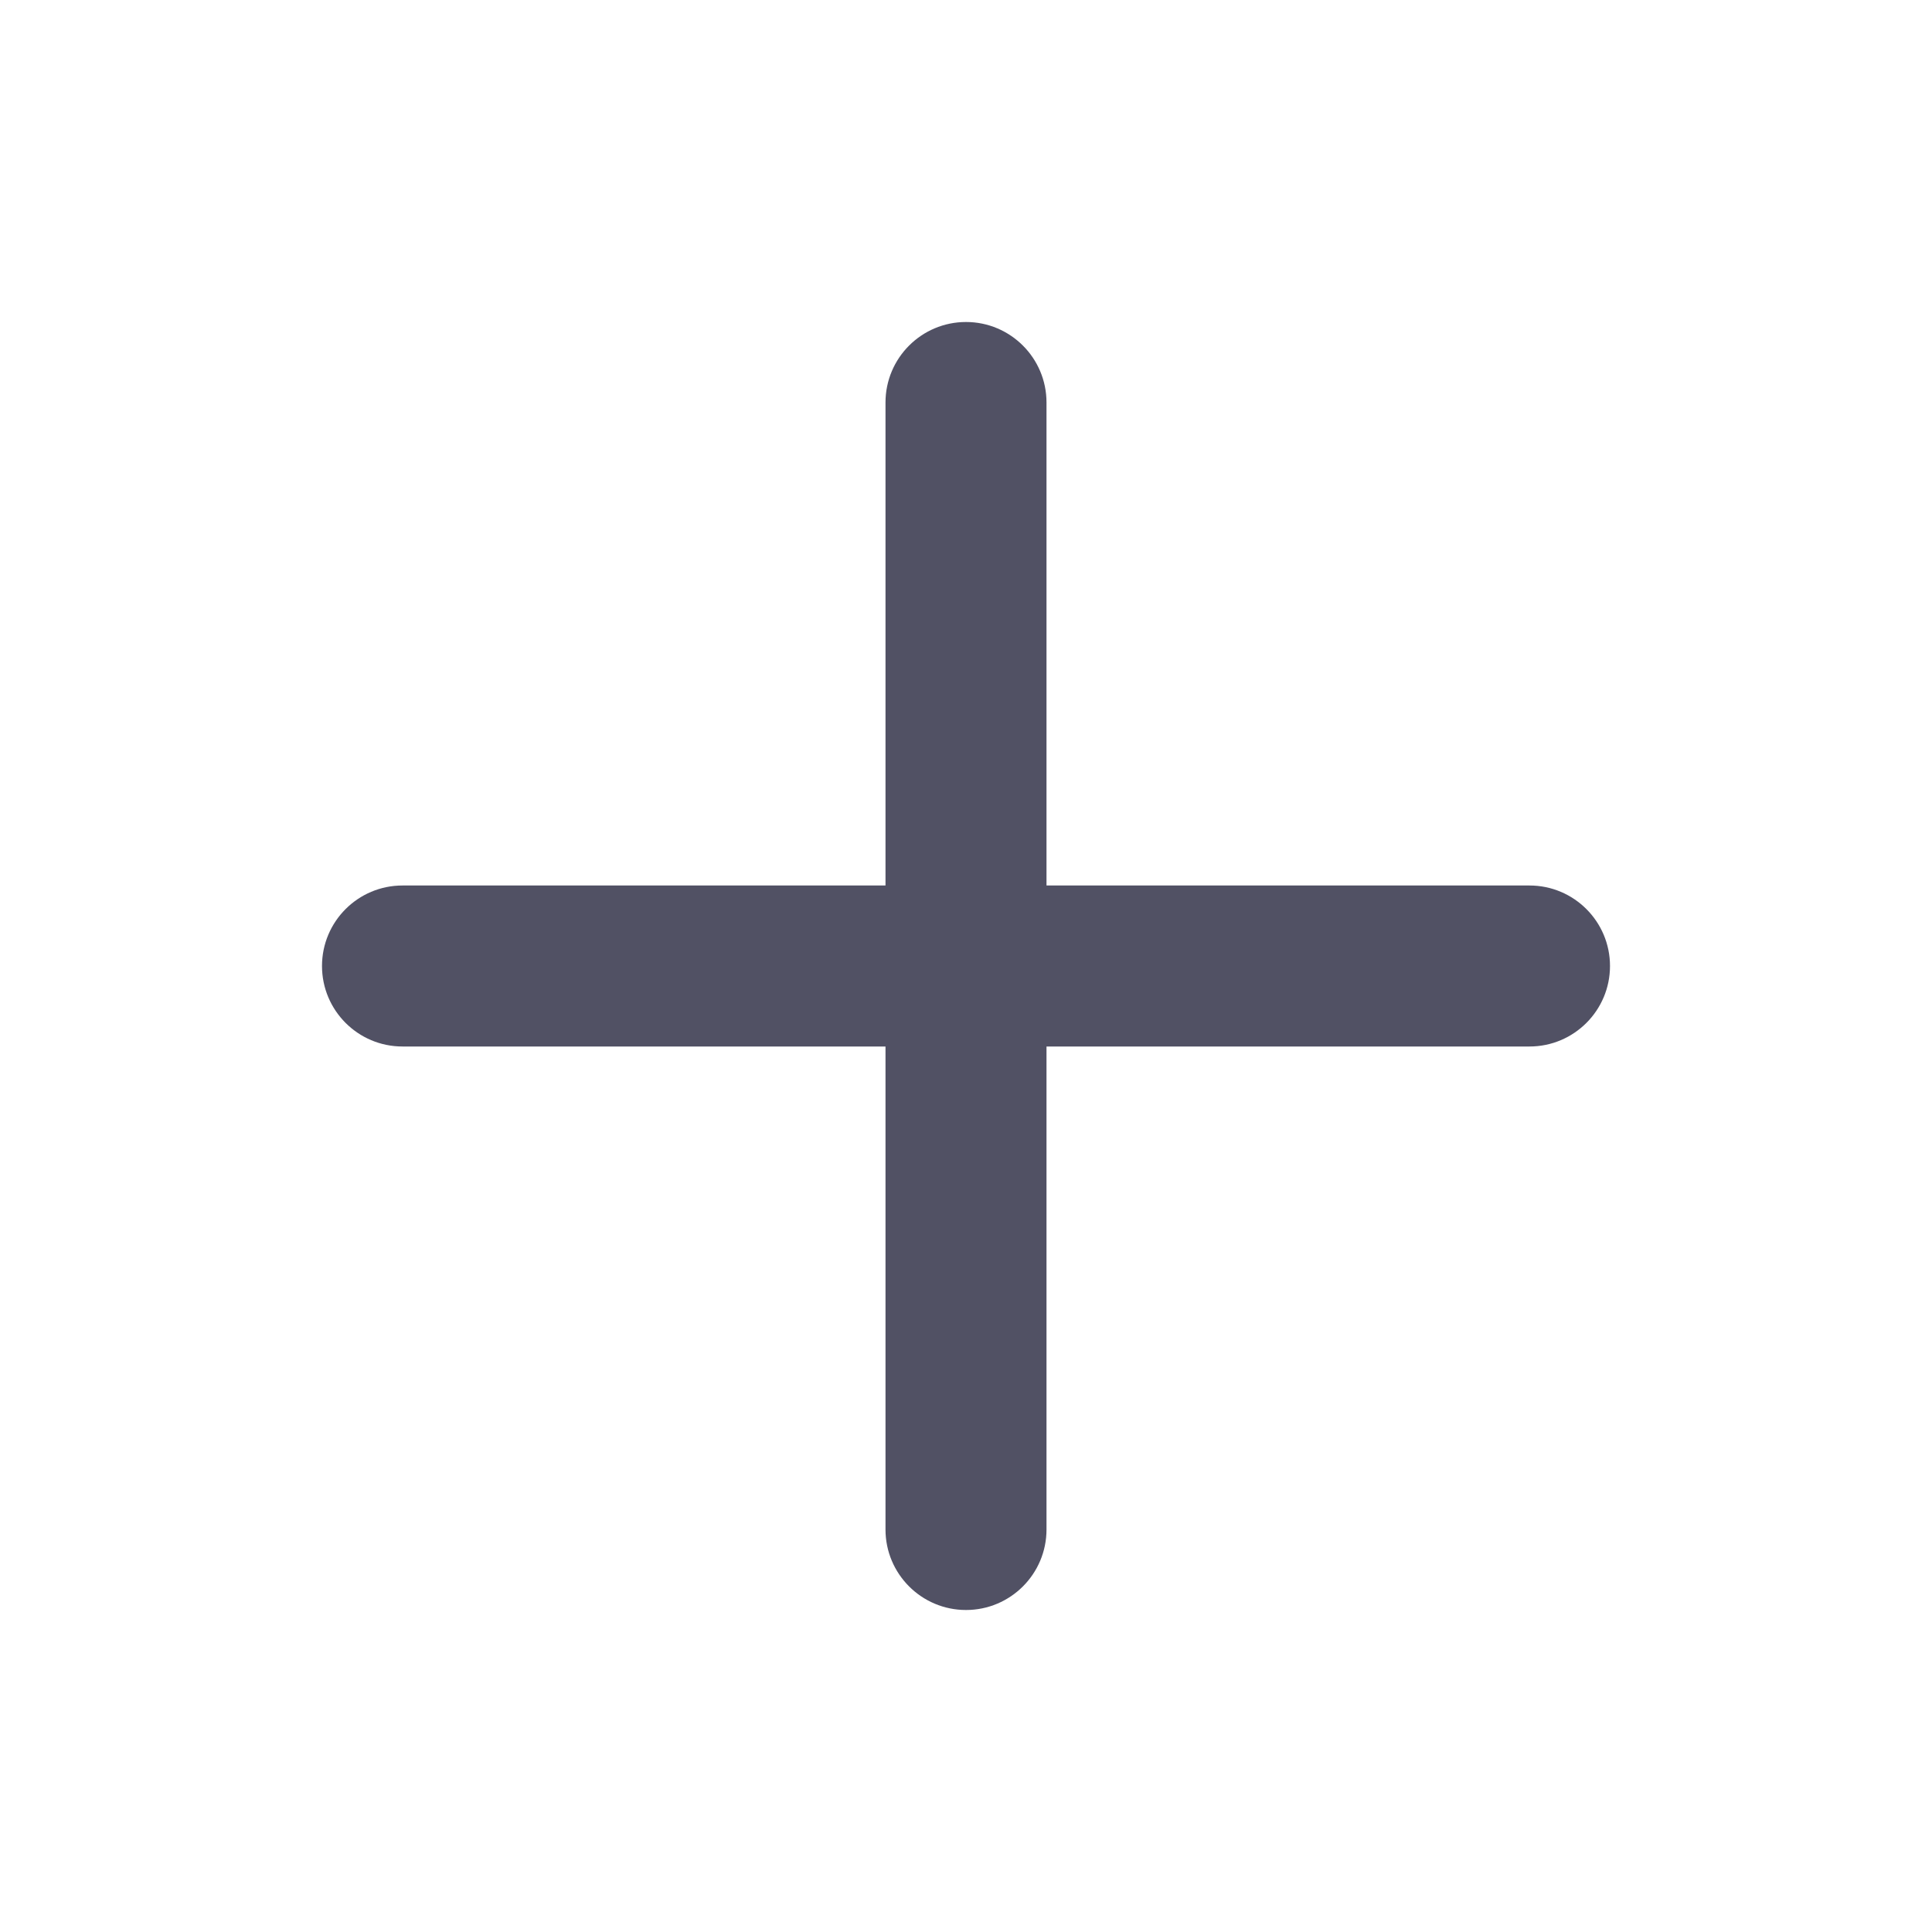
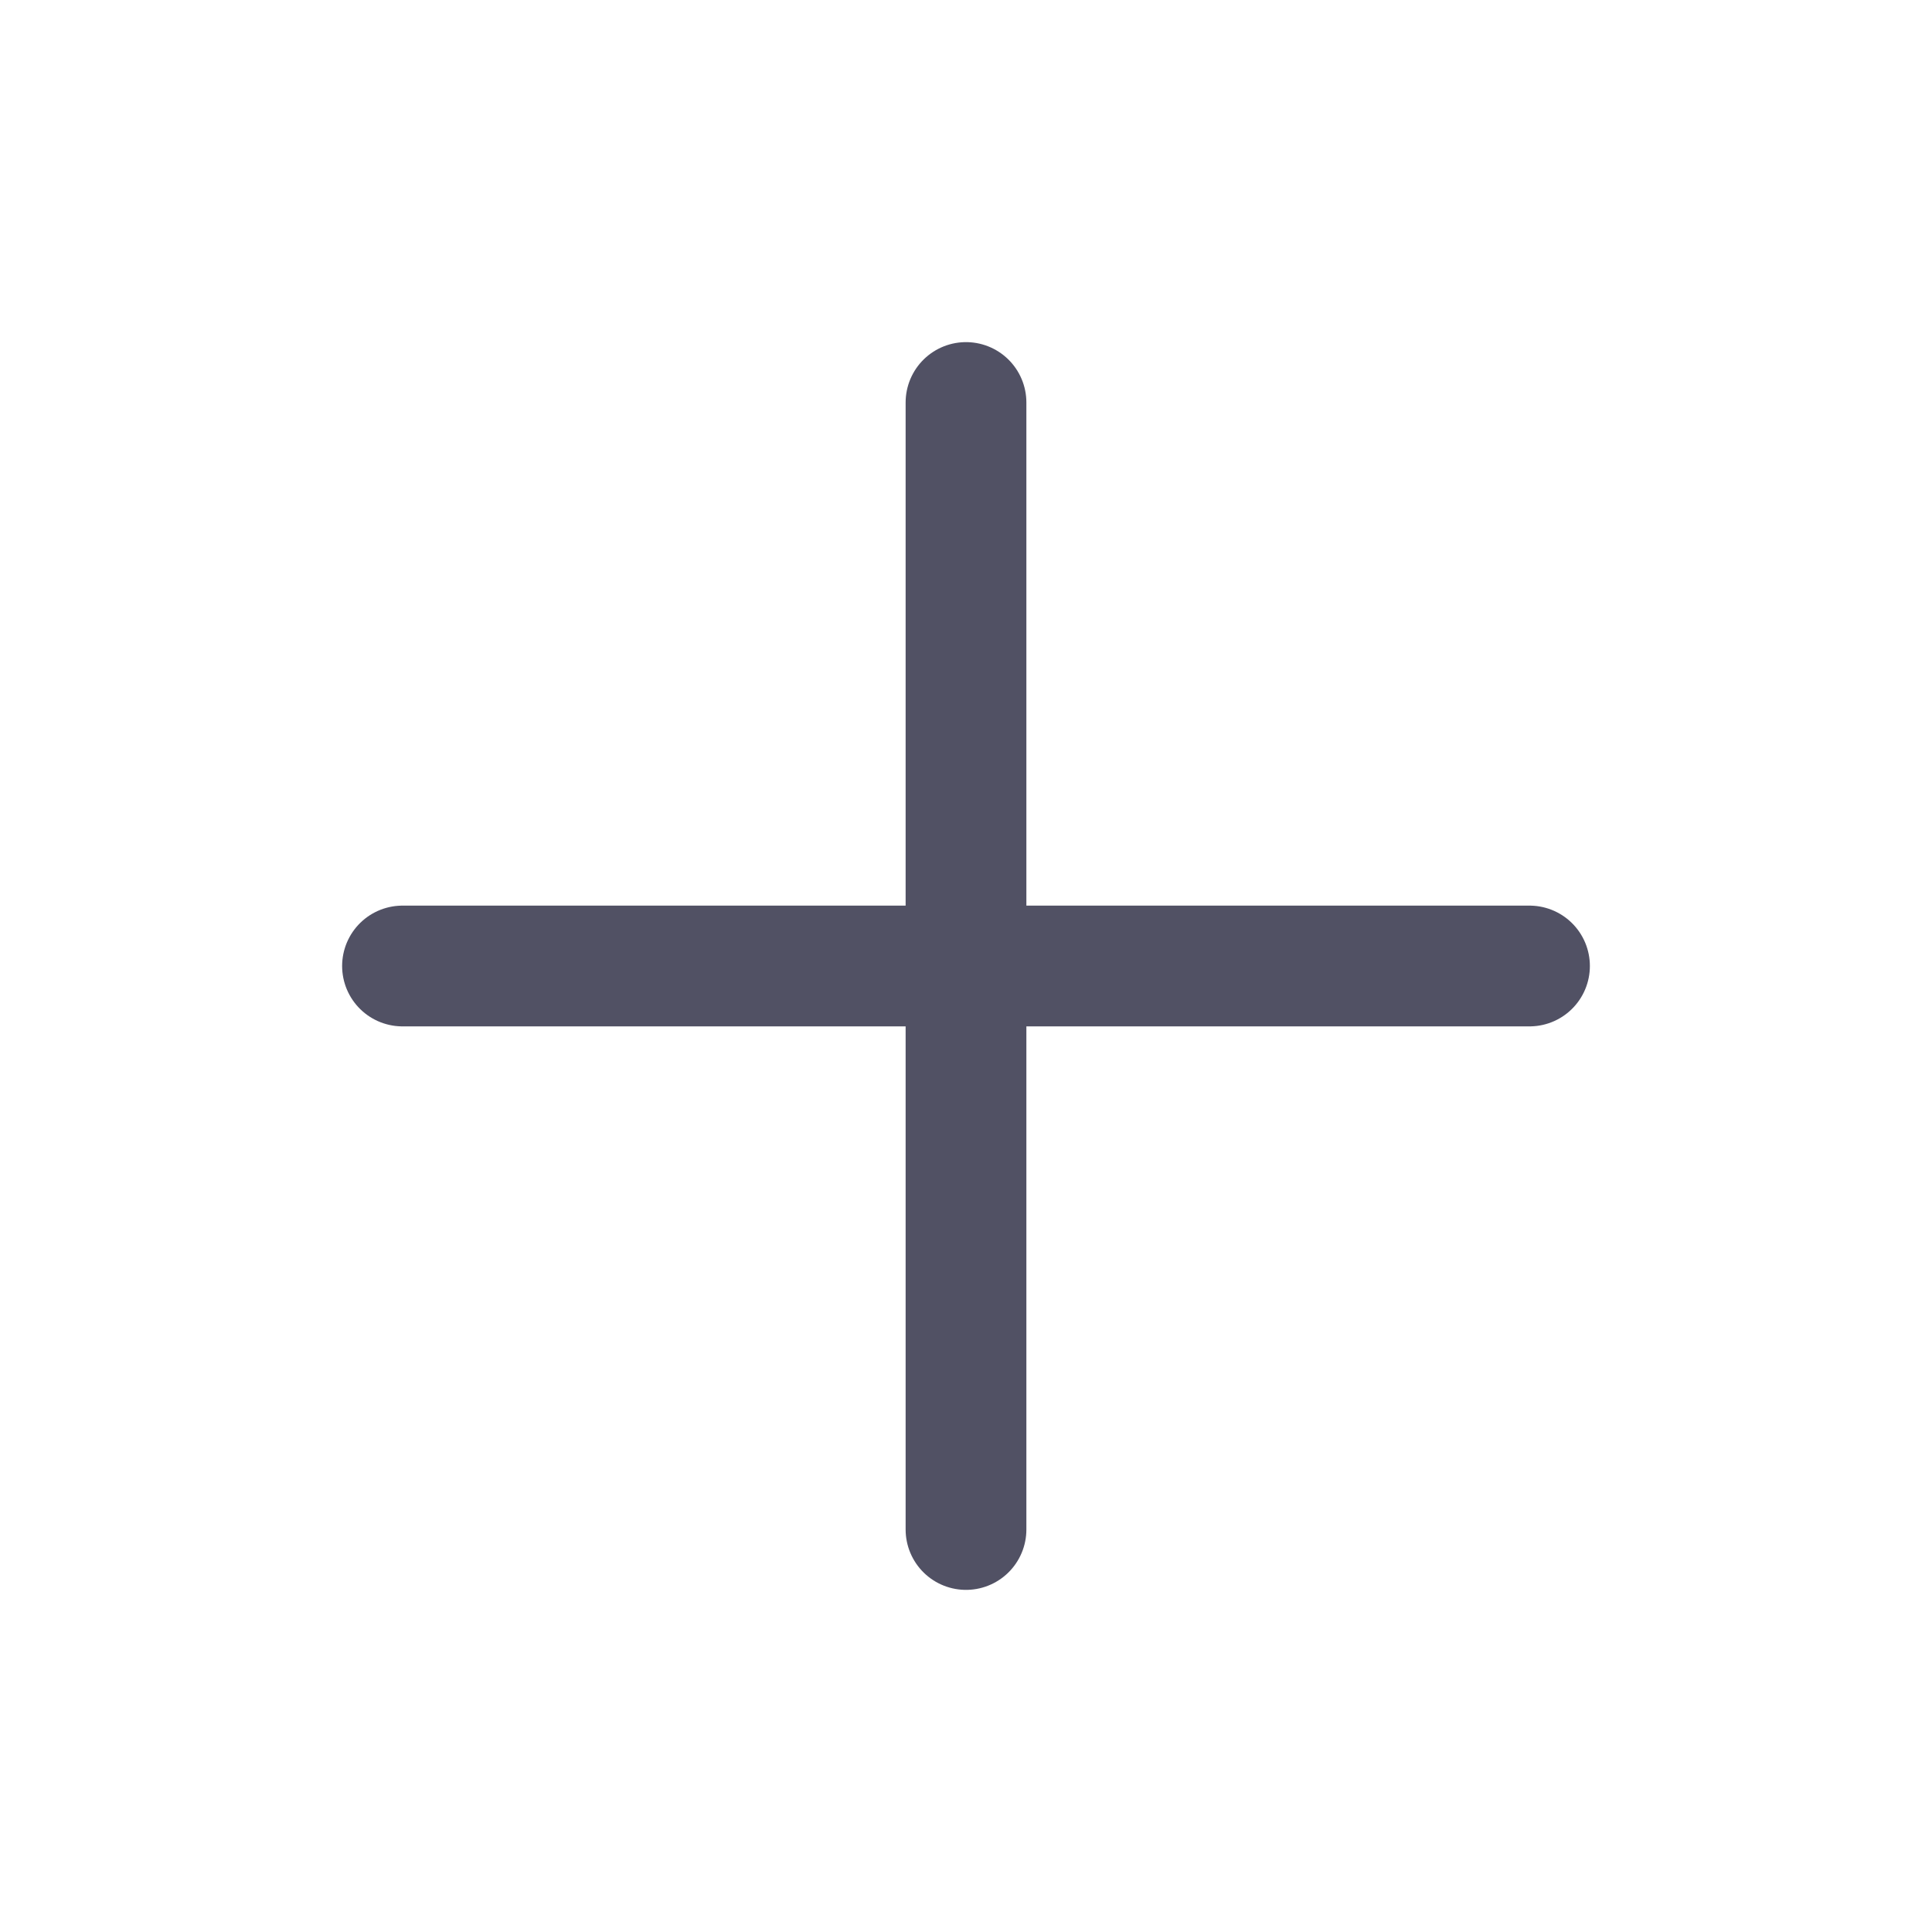
<svg xmlns="http://www.w3.org/2000/svg" width="24" height="24" viewBox="0 0 24 24" fill="none">
-   <path d="M12 4C12.552 4 13 4.448 13 5V11H19C19.552 11 20 11.448 20 12C20 12.552 19.552 13 19 13H13V19C13 19.552 12.552 20 12 20C11.448 20 11 19.552 11 19V13H5C4.448 13 4 12.552 4 12C4 11.448 4.448 11 5 11H11V5C11 4.448 11.448 4 12 4Z" fill="#515164" />
+   <path d="M12 5V12M12 19V12M12 12H5H19" stroke="#515164" stroke-width="1.5" stroke-linecap="round" stroke-linejoin="round" />
</svg>
